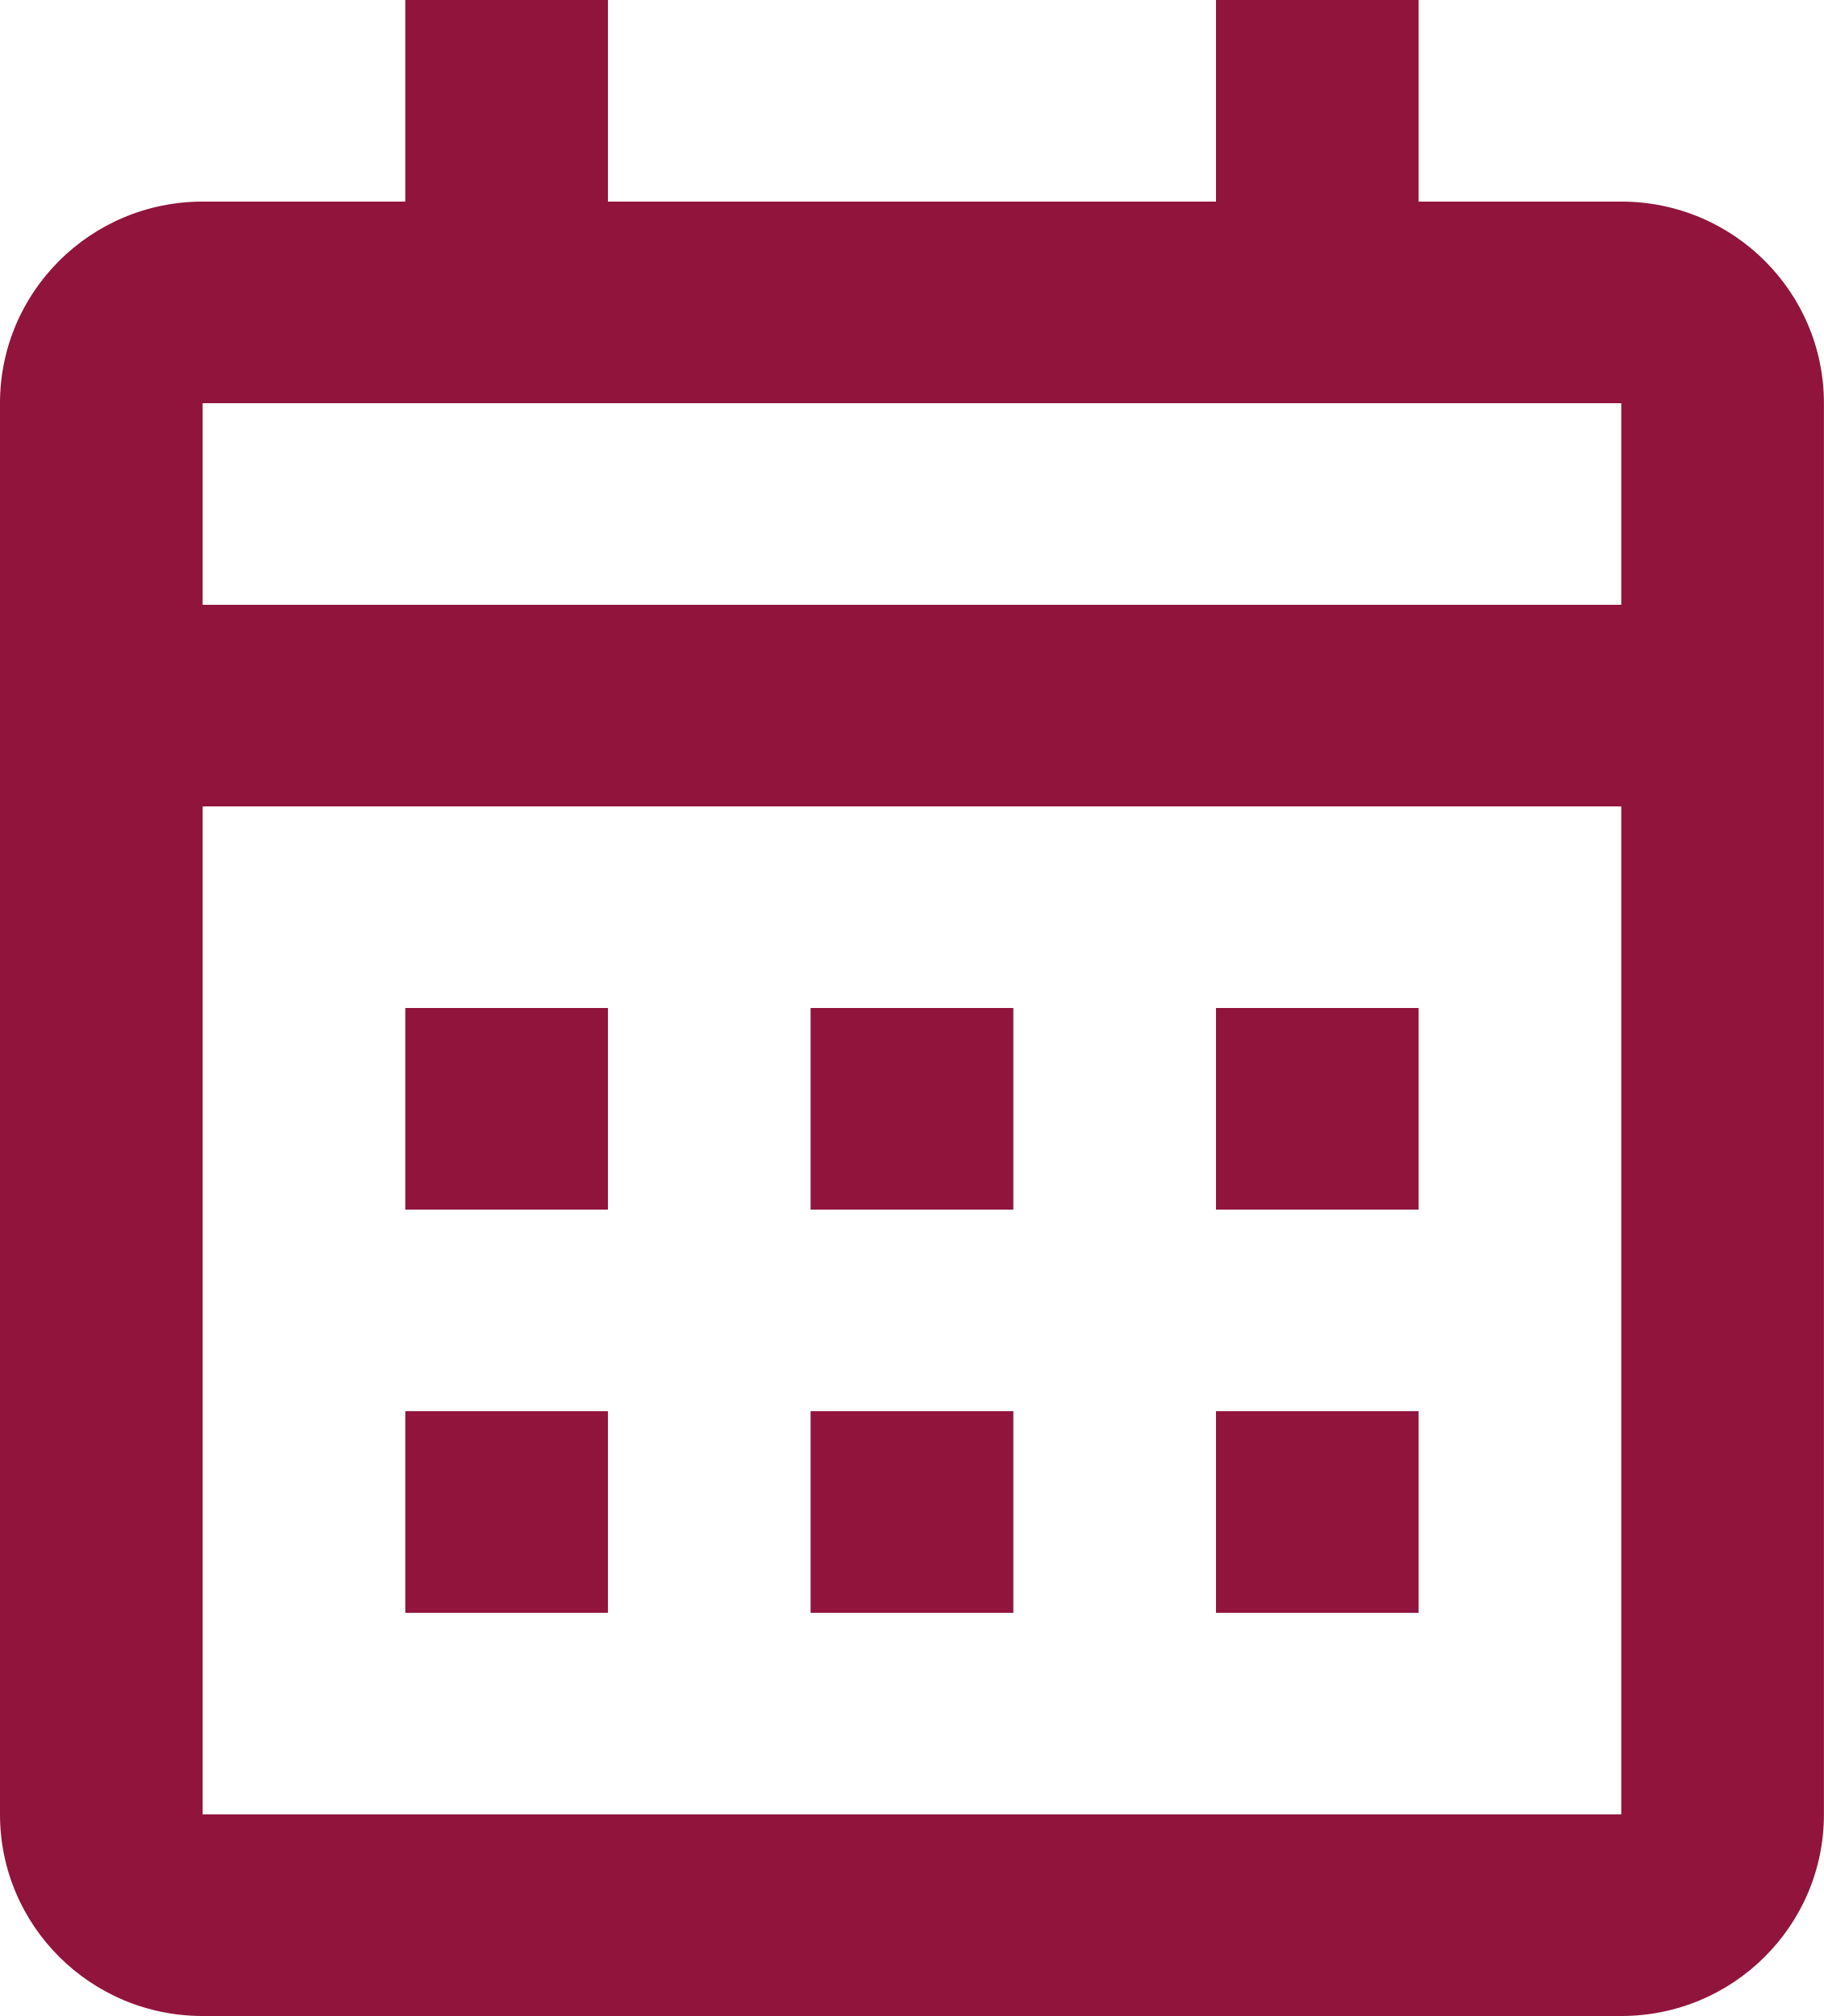
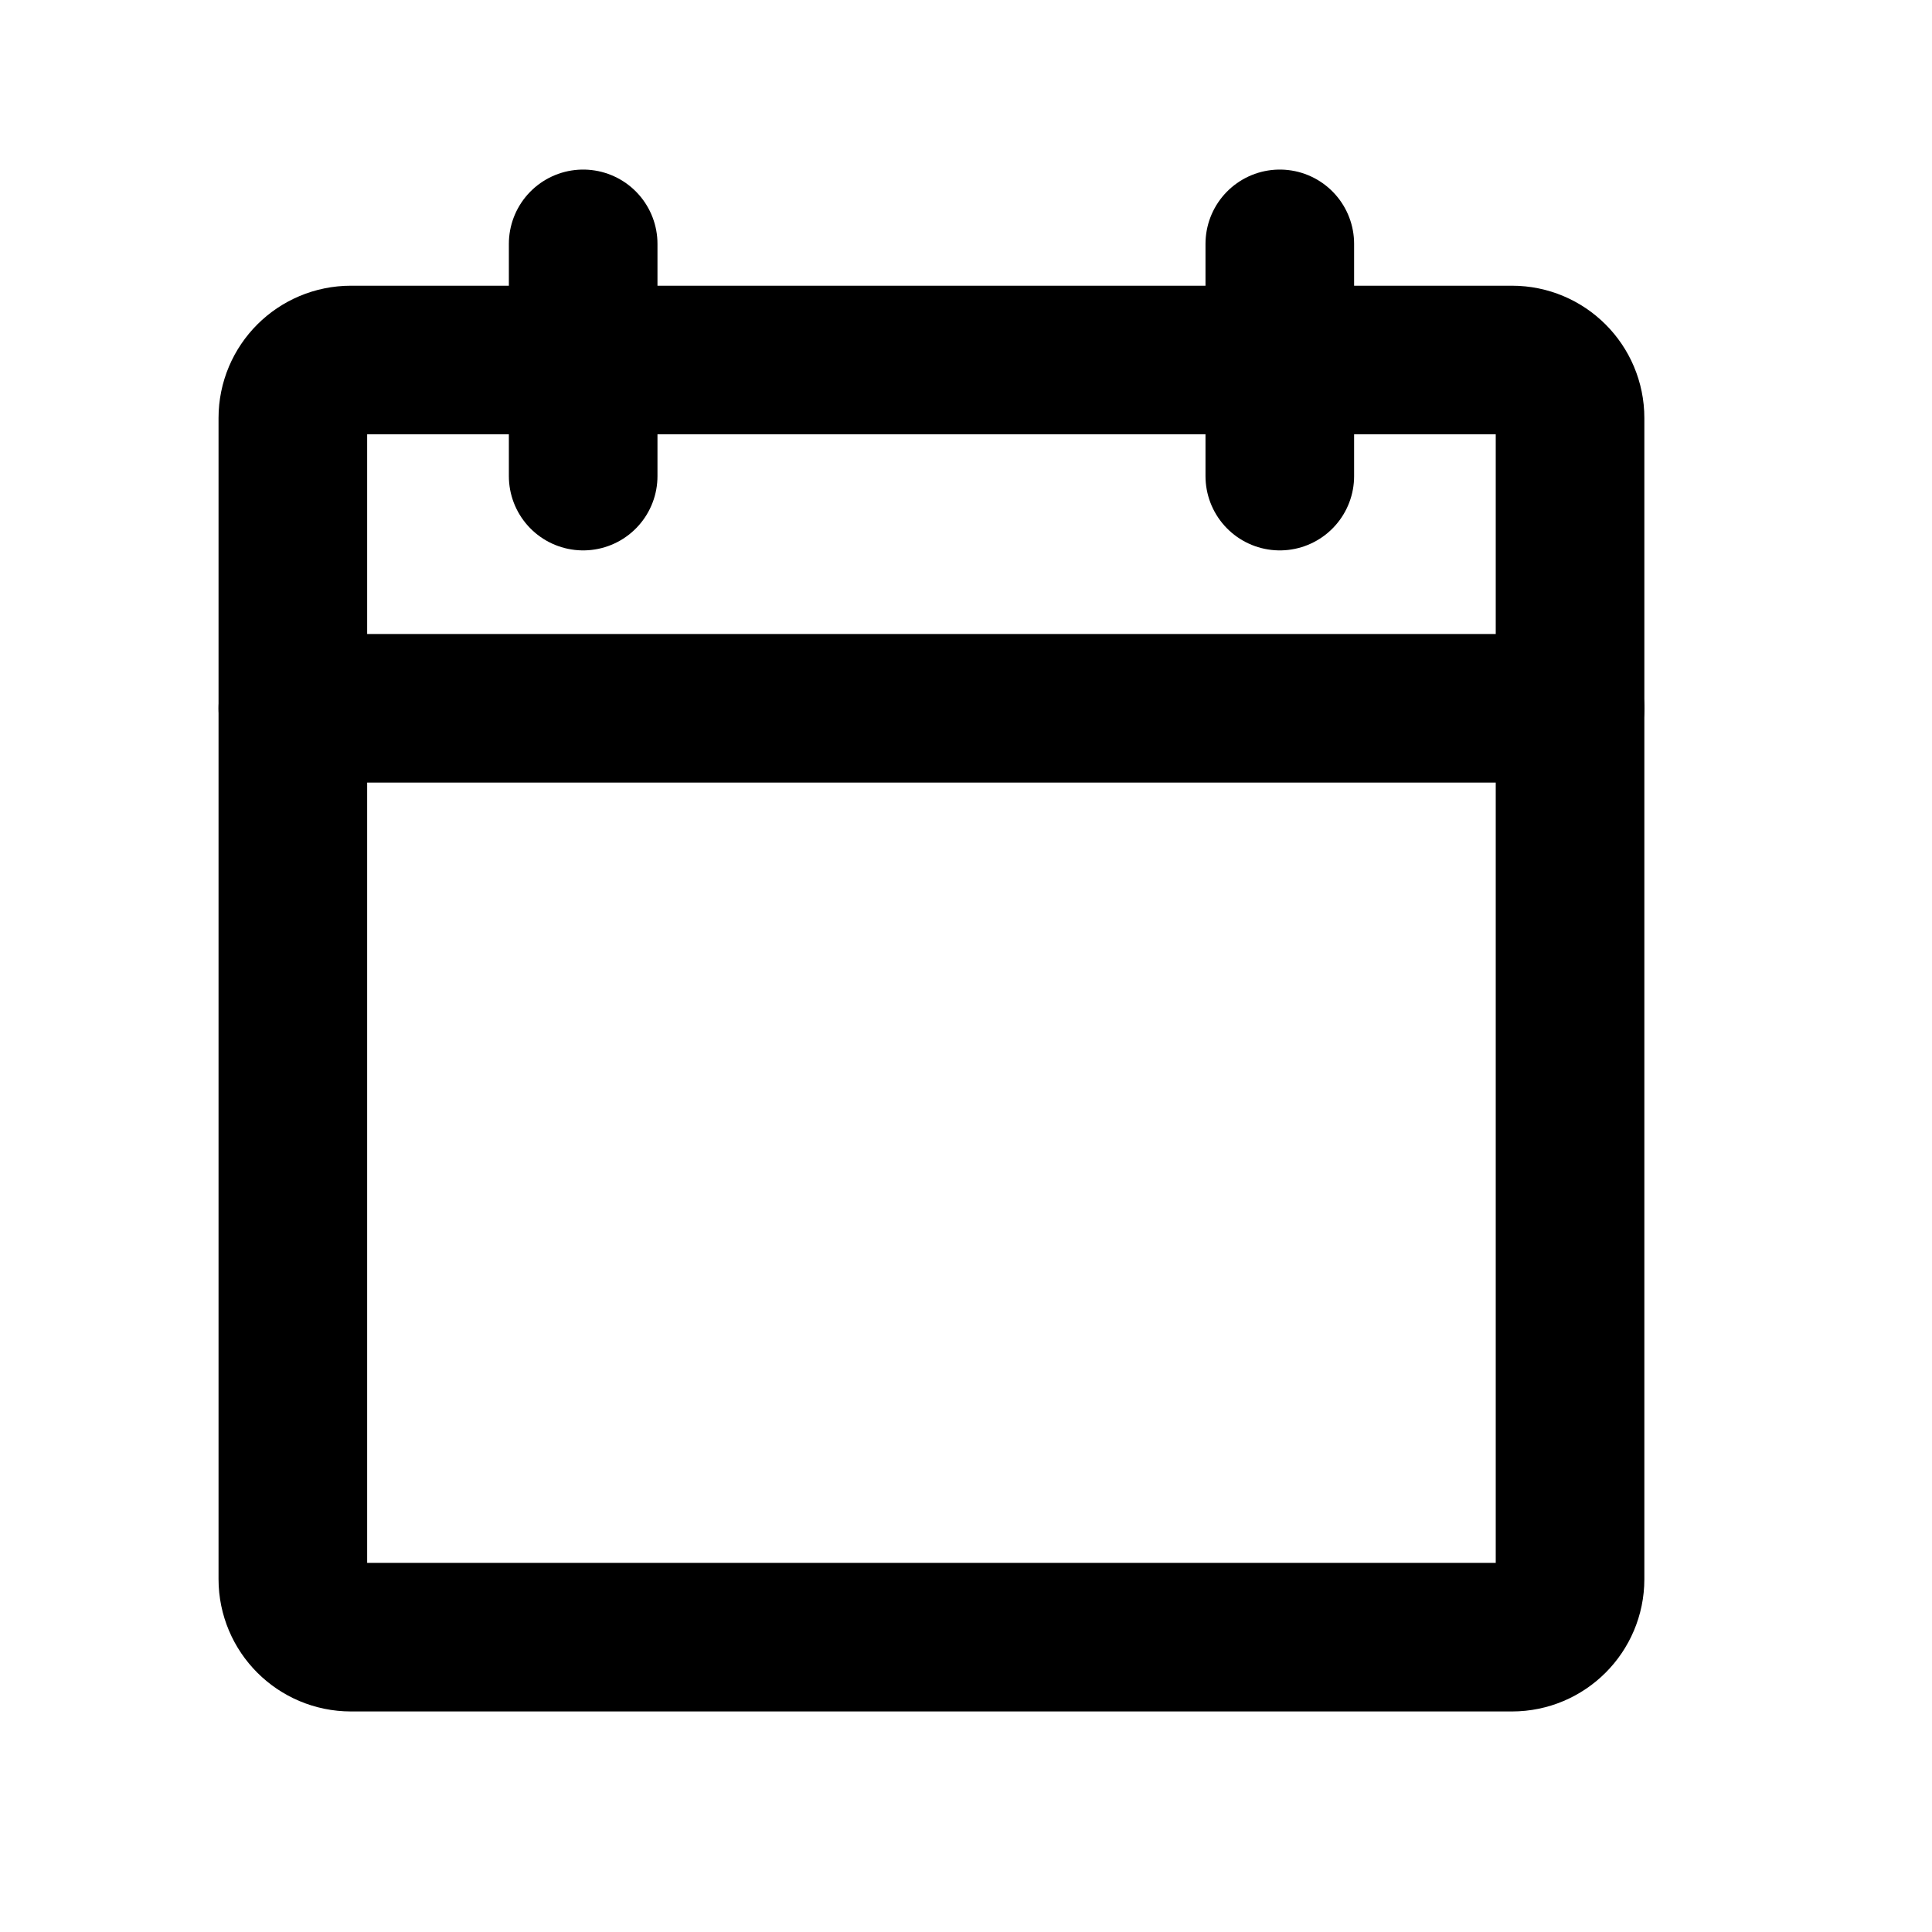
- <svg xmlns="http://www.w3.org/2000/svg" width="19" height="21" viewBox="0 0 19 21" fill="none">
-   <path d="M16.889 21H2.111C0.945 21 0 20.06 0 18.9V4.2C0 3.04 0.945 2.1 2.111 2.1H4.222V0H6.333V2.1H12.667V0H14.778V2.1H16.889C18.055 2.1 19 3.04 19 4.2V18.9C19 20.06 18.055 21 16.889 21ZM2.111 8.4V18.9H16.889V8.4H2.111ZM2.111 4.2V6.3H16.889V4.2H2.111ZM14.778 16.8H12.667V14.7H14.778V16.8ZM10.556 16.8H8.444V14.7H10.556V16.8ZM6.333 16.8H4.222V14.7H6.333V16.8ZM14.778 12.6H12.667V10.5H14.778V12.6ZM10.556 12.6H8.444V10.5H10.556V12.6ZM6.333 12.6H4.222V10.5H6.333V12.6Z" fill="#90143C" />
+ <svg xmlns="http://www.w3.org/2000/svg" width="26" height="26" viewBox="0 0 26 26" fill="none">
+   <path d="M20.348 4.845H4.723C4.291 4.845 3.941 5.194 3.941 5.626V21.251C3.941 21.682 4.291 22.032 4.723 22.032H20.348C20.779 22.032 21.129 21.682 21.129 21.251V5.626C21.129 5.194 20.779 4.845 20.348 4.845Z" stroke="black" stroke-width="2" stroke-linecap="round" stroke-linejoin="round" />
+   <path d="M17.223 3.282V6.407" stroke="black" stroke-width="2" stroke-linecap="round" stroke-linejoin="round" />
+   <path d="M7.848 3.282V6.407" stroke="black" stroke-width="2" stroke-linecap="round" stroke-linejoin="round" />
+   <path d="M3.941 9.532H21.129" stroke="black" stroke-width="2" stroke-linecap="round" stroke-linejoin="round" />
</svg>
